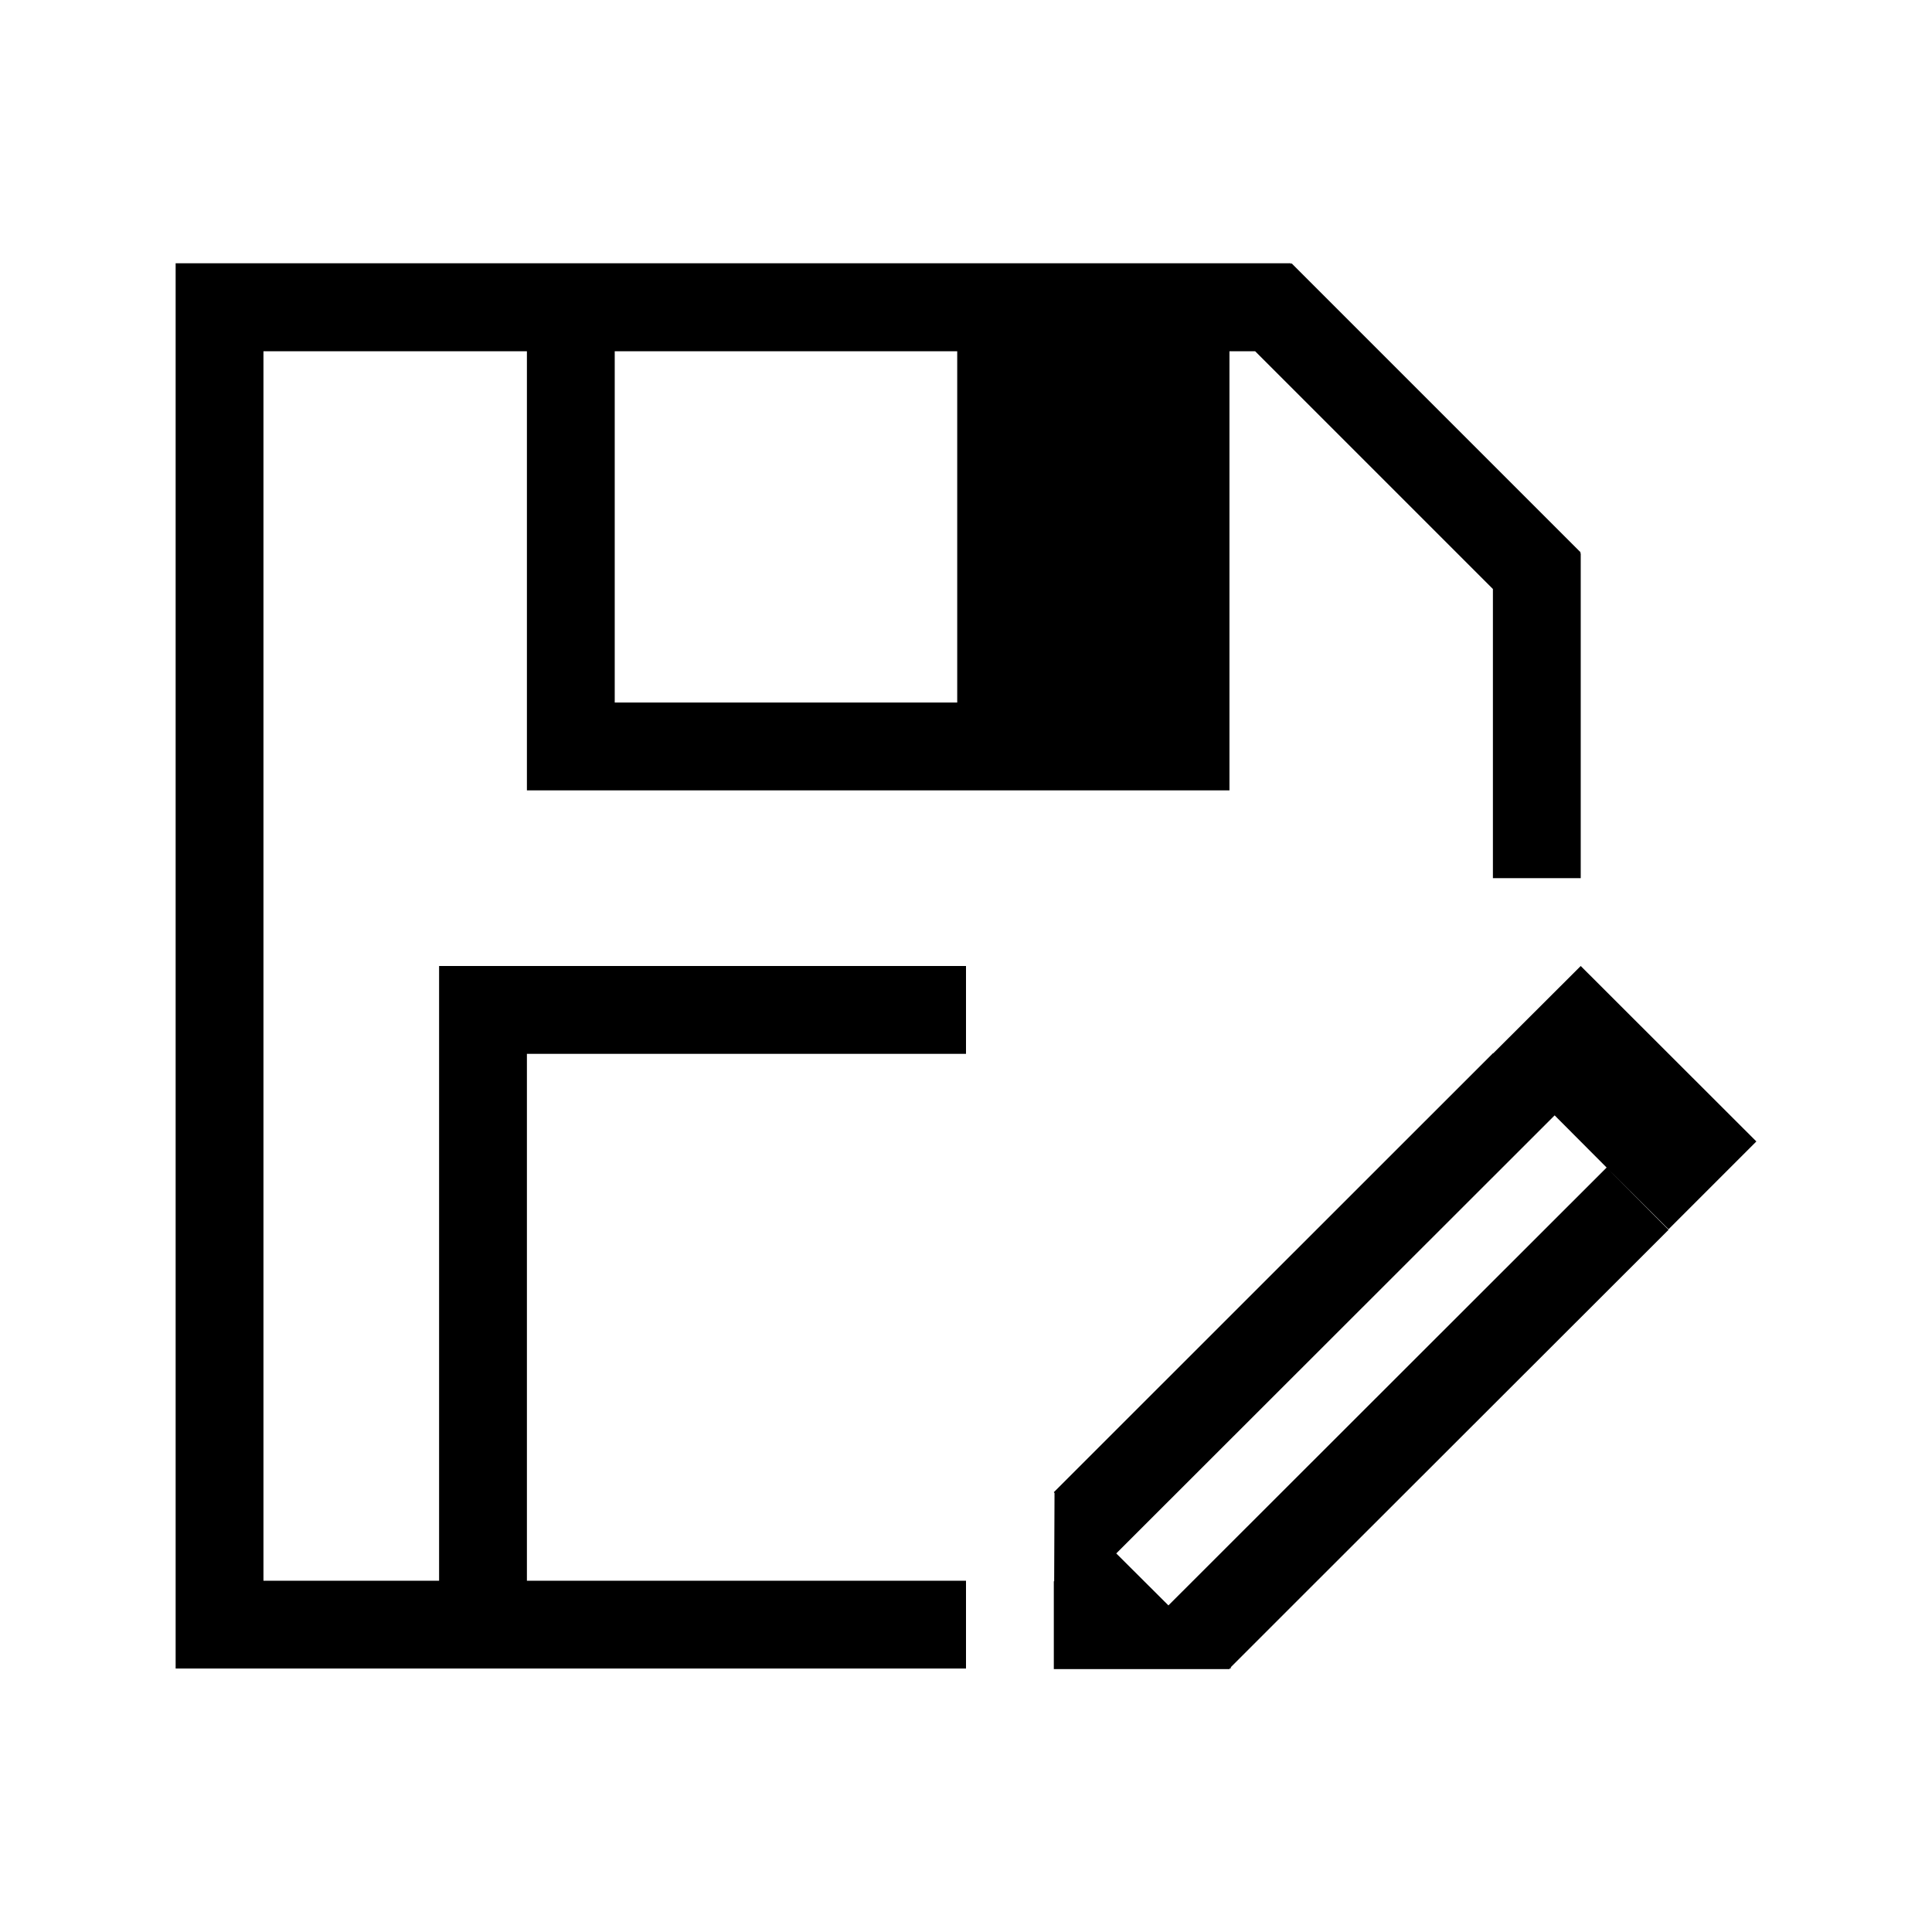
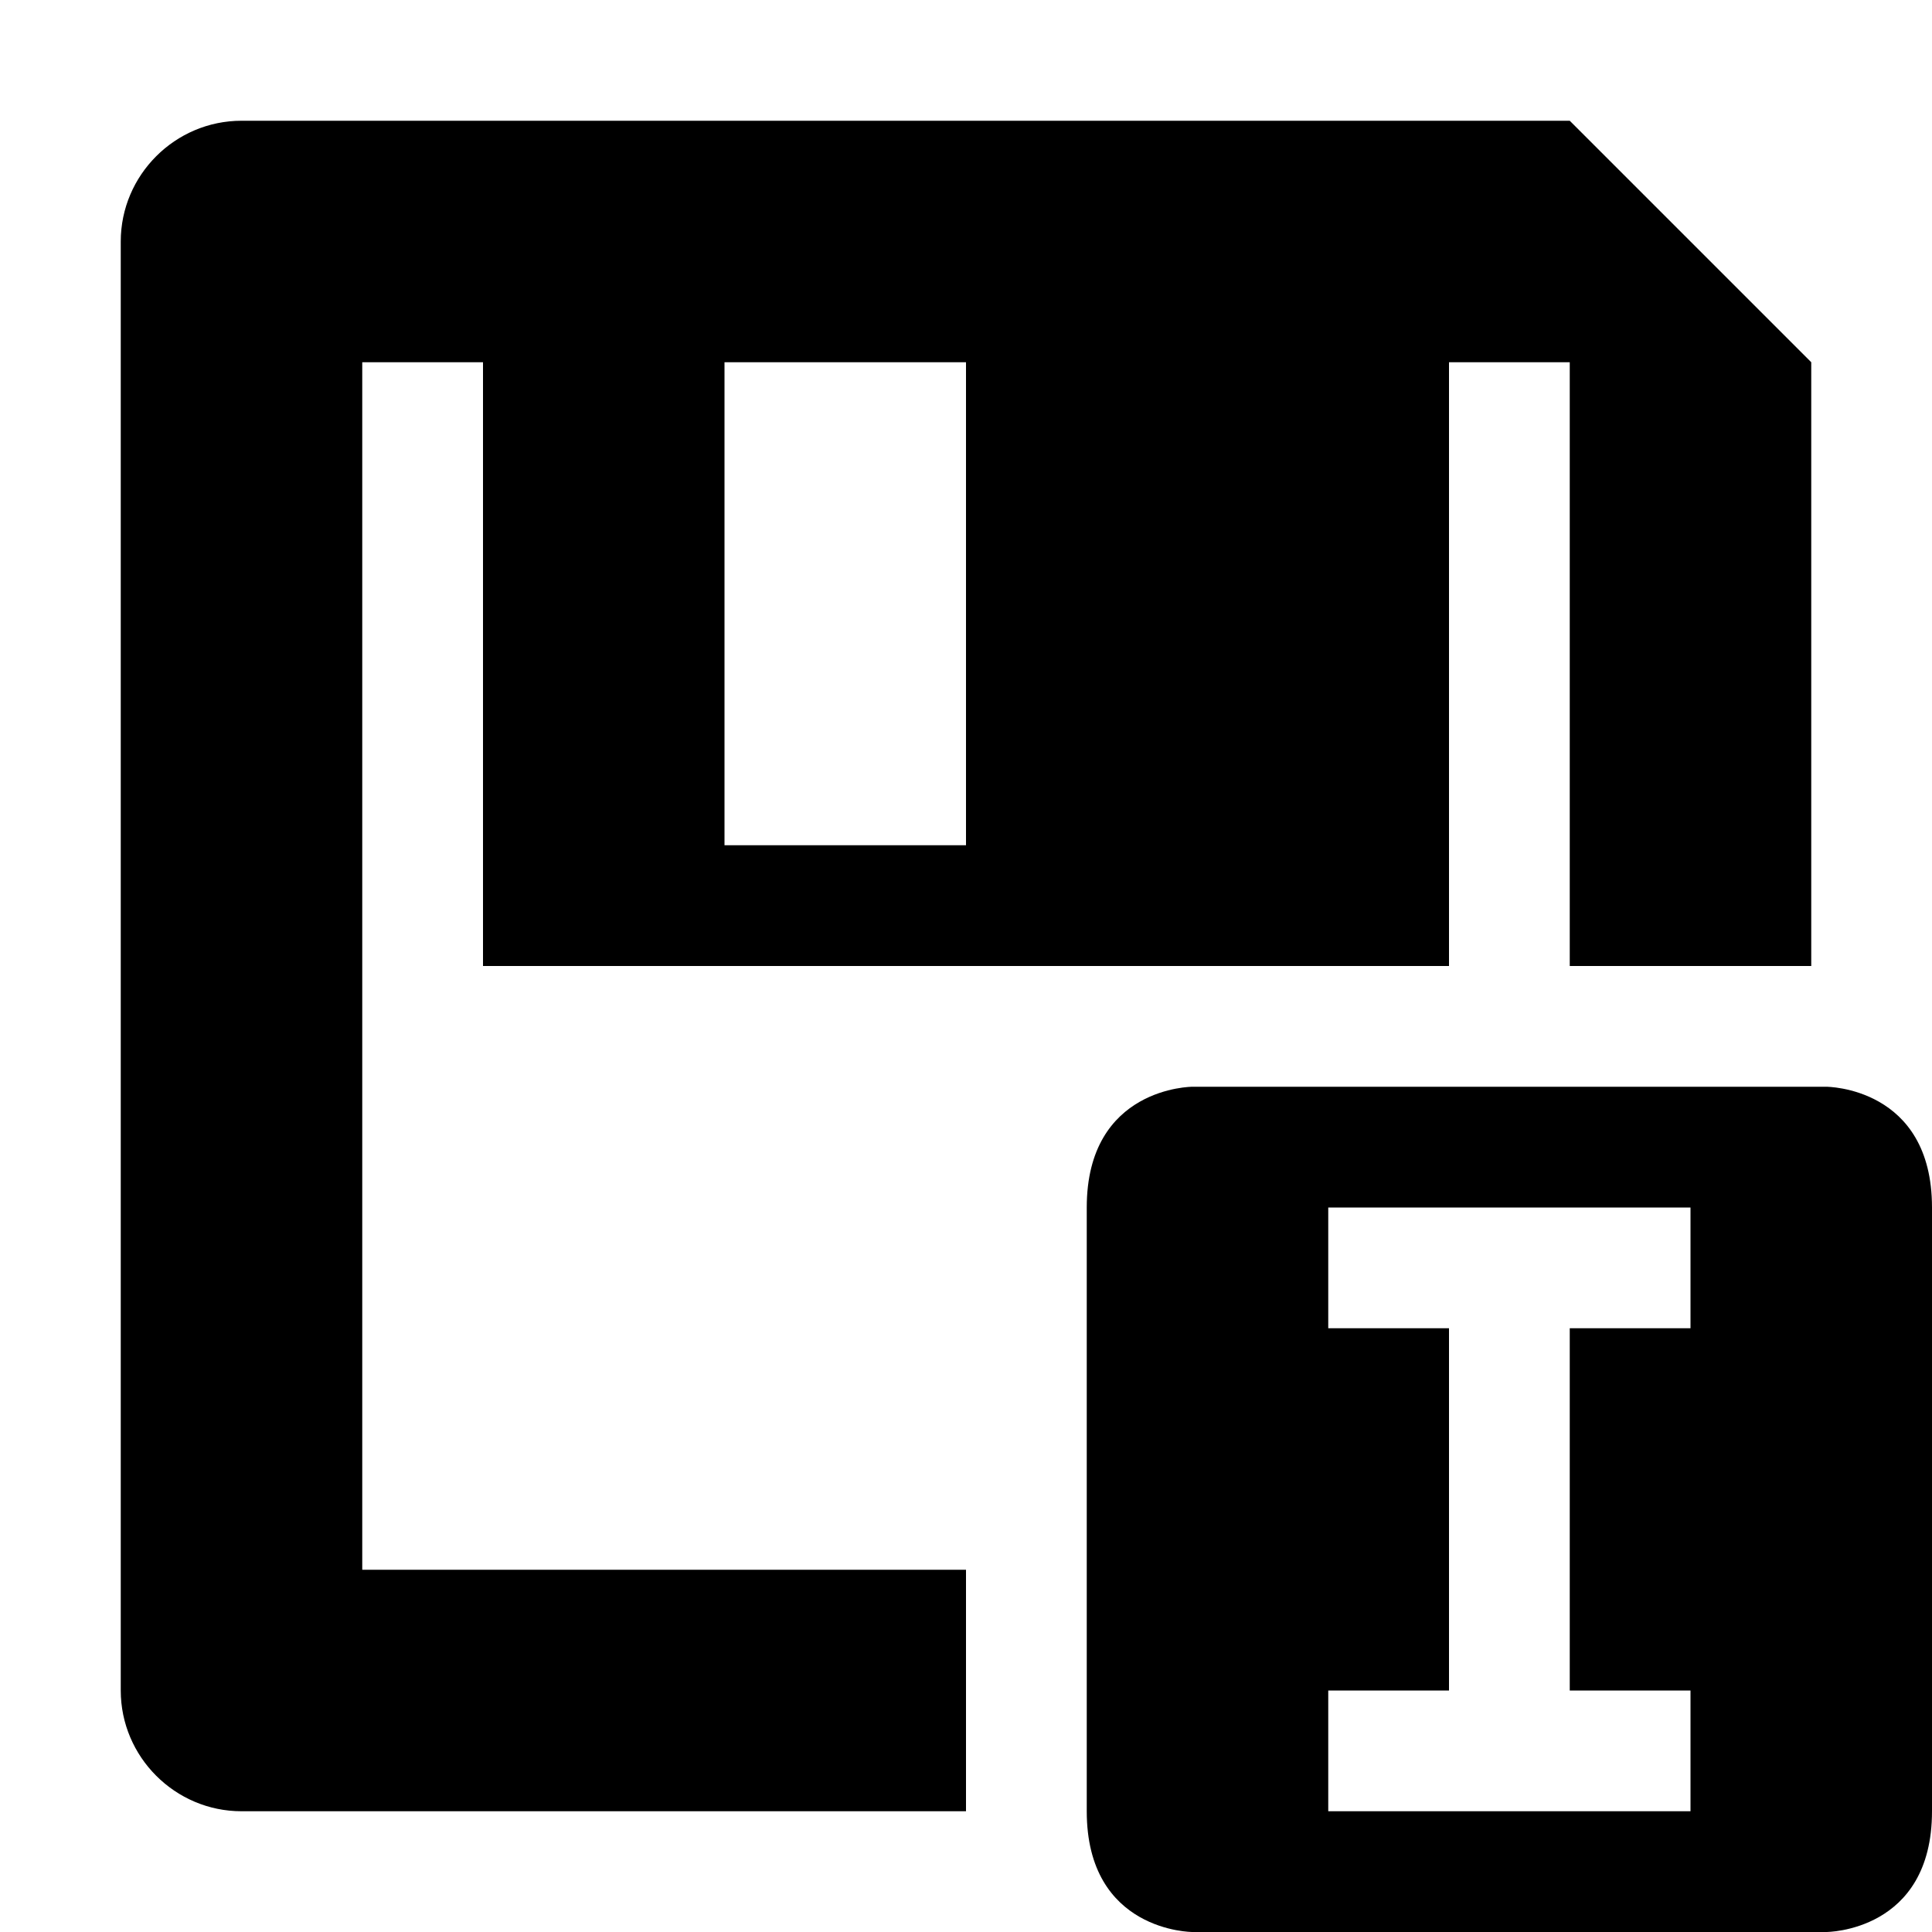
- <svg xmlns="http://www.w3.org/2000/svg" viewBox="0 0 22 22">
-   <path style="fill:currentColor;fill-opacity:1;stroke:none" d="M 2 2.998 L 2 3 L 2 4 L 2 19 L 3 19 L 11 19 L 11 18 L 6 18 L 6 12 L 11 12 L 11 11 L 6 11 L 5 11 L 5 18 L 3 18 L 3 4 L 6 4 L 6 8 L 6 9 L 14 9 L 14 8 L 14 4 L 14.293 4 L 17 6.707 L 17 7 L 17 10 L 18 10 L 18 7 L 18 6.301 L 17.992 6.301 L 18 6.291 L 14.707 2.998 L 14.699 3.008 L 14.699 2.998 L 14 2.998 L 2 2.998 z M 7 4 L 10.9 4 L 10.9 8 L 7 8 L 7 4 z M 18 11 L 17.004 11.994 L 17 11.994 L 12 16.992 L 12.008 17.002 L 12.004 18.006 L 12 18.006 L 12 18.996 L 12 19.006 L 14 19.006 L 14.006 18.996 L 14.01 18.996 L 14.02 18.996 L 14.014 18.986 L 15 18 L 19 14.004 L 18.295 13.295 L 13.305 18.281 L 12.711 17.689 L 17.703 12.701 L 18.295 13.295 L 19 13.998 L 20 12.998 L 18 11 z " />
+ <svg xmlns="http://www.w3.org/2000/svg" width="16" height="16" version="1.1">
+   <path style="fill:currentColor" d="M 2 1 C 1.45 1 1 1.45 1 2 L 1 14 C 1 14.55 1.45 15 2 15 L 8 15 L 8 13 L 3 13 L 3 3 L 4 3 L 4 8 L 8 8 L 12 8 L 12 3 L 13 3 L 13 8 L 15 8 L 15 3 L 13 1 L 2 1 z M 6 3 L 8 3 L 8 7 L 6 7 L 6 3 z M 9.875 9 C 9.875 9 9 9 9 10 L 9 15 C 9 16 9.875 16 9.875 16 L 15.125 16 C 15.125 16 16 16 16 15 L 16 10 C 16 9 15.125 9 15.125 9 L 9.875 9 z M 11 10 L 14 10 L 14 11 L 13 11 L 13 14 L 14 14 L 14 15 L 11 15 L 11 14 L 12 14 L 12 11 L 11 11 L 11 10 z" />
</svg>
